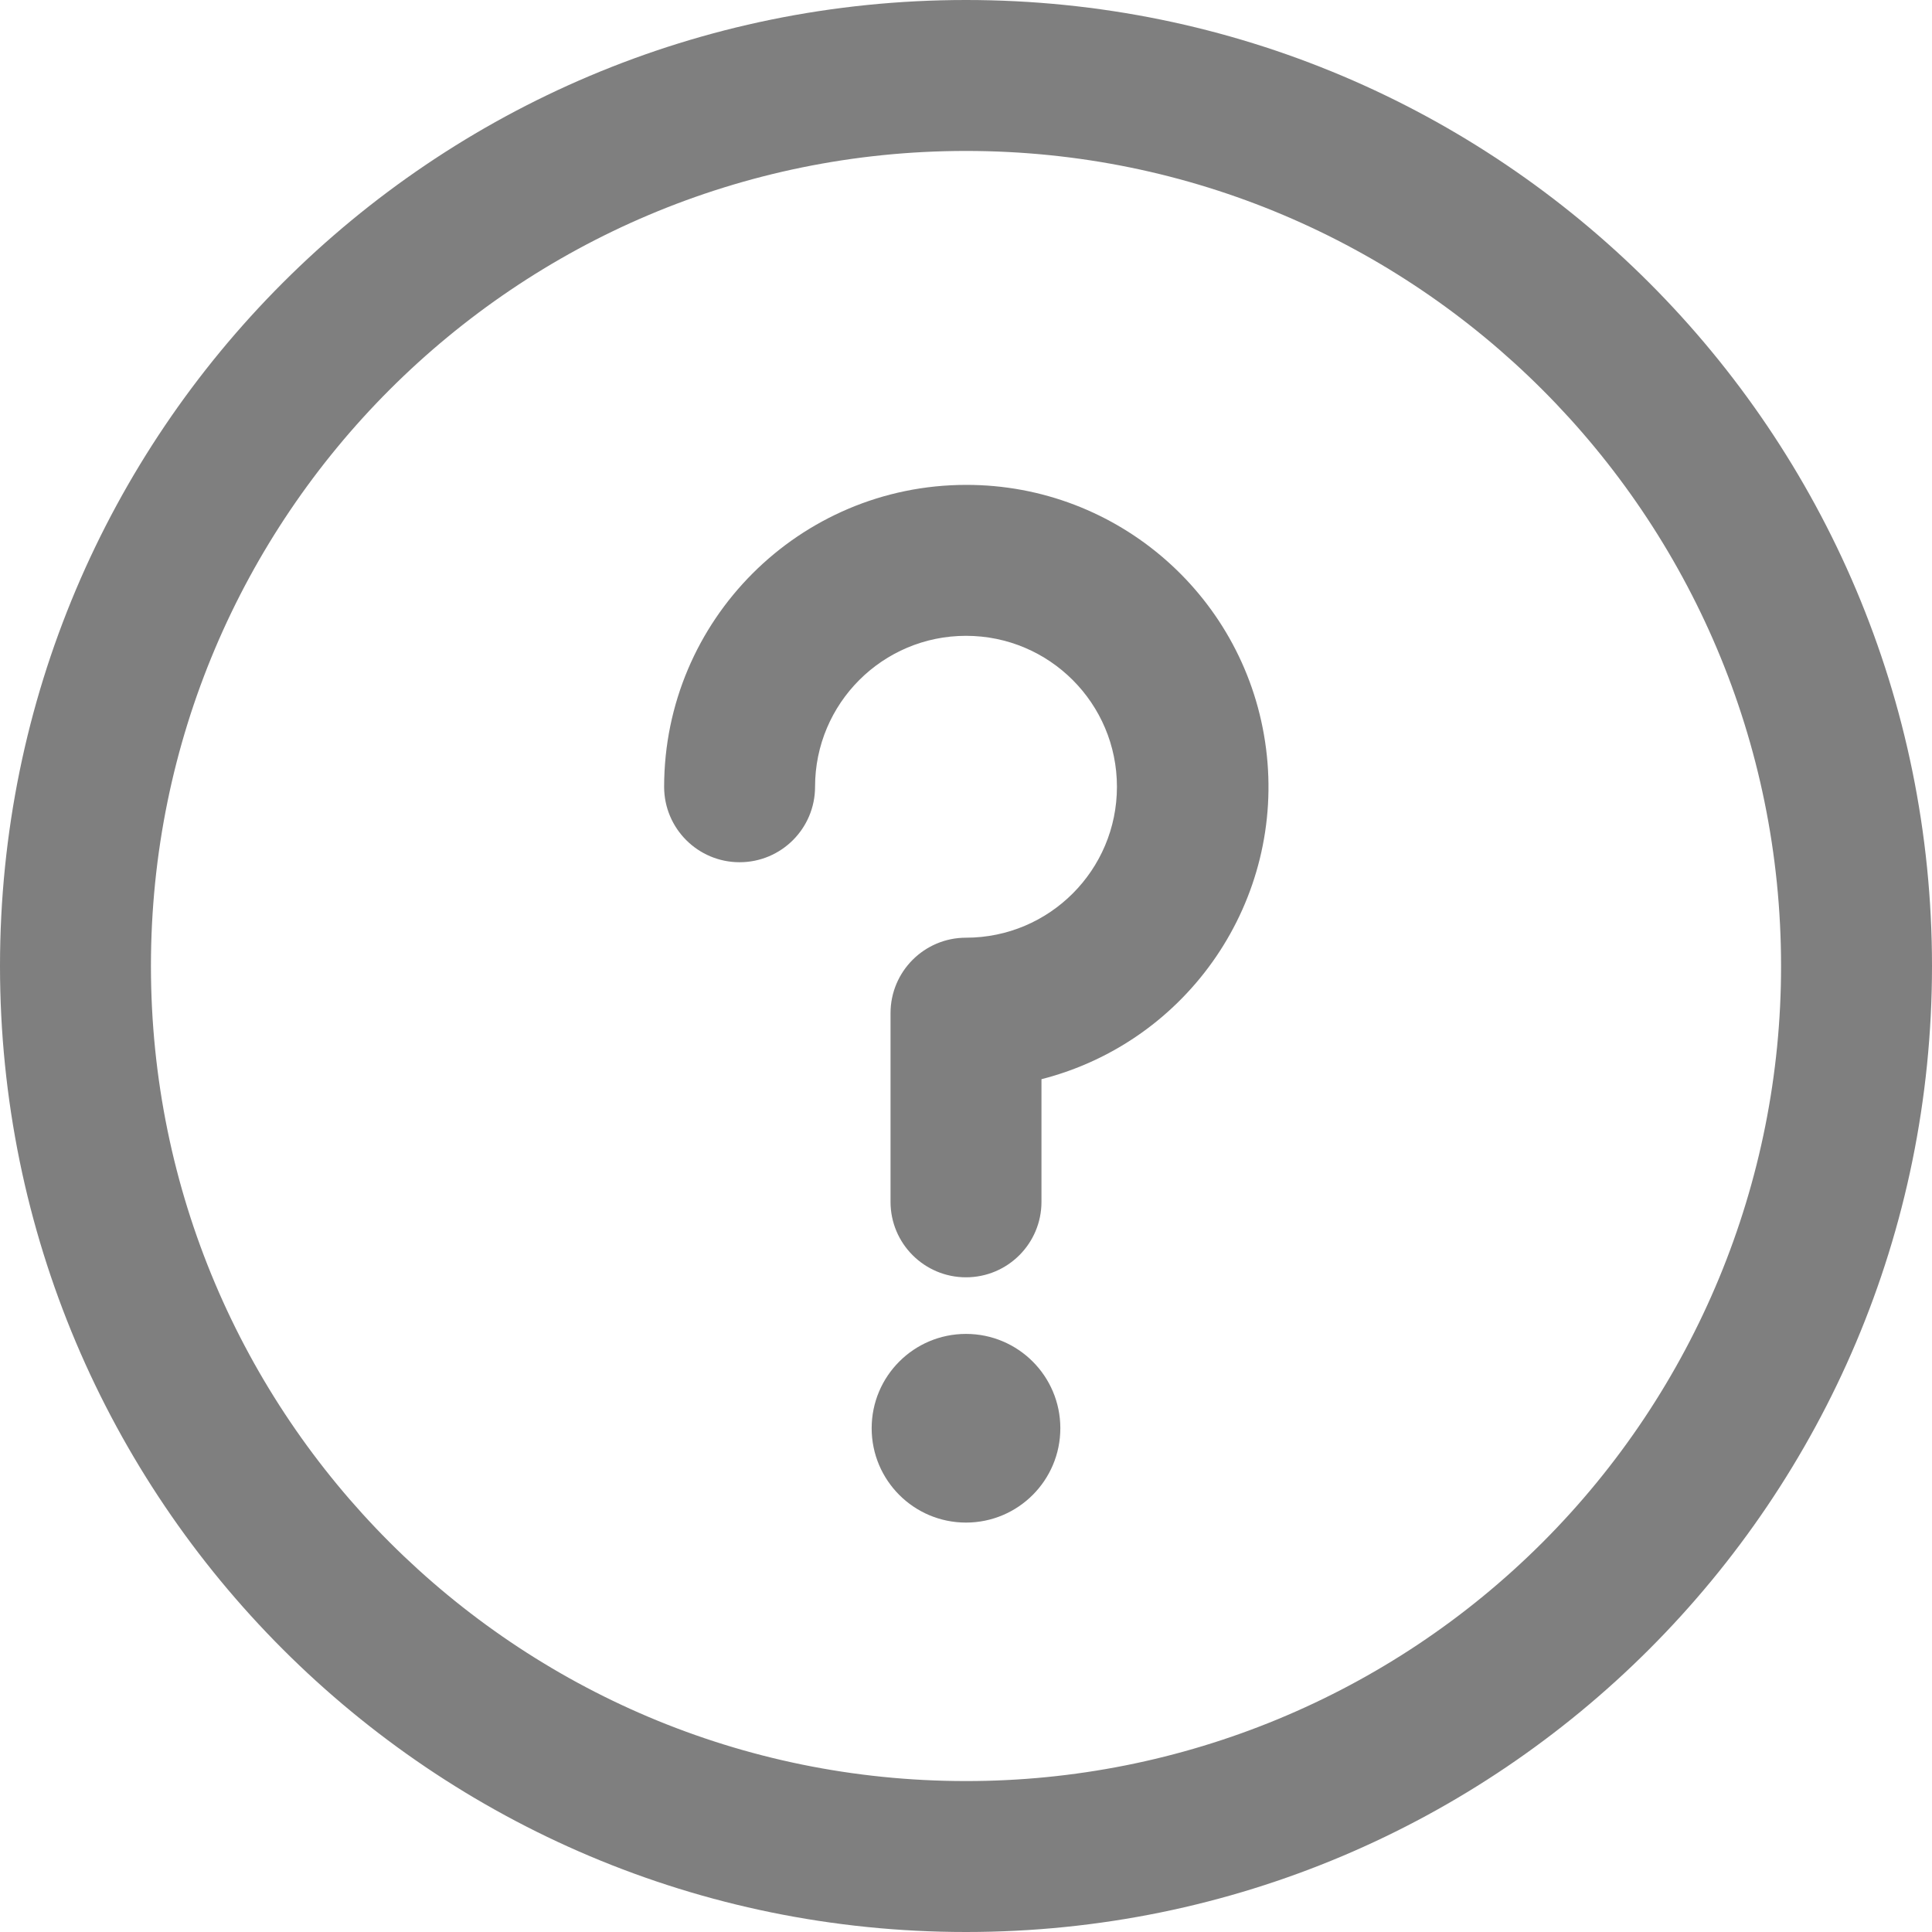
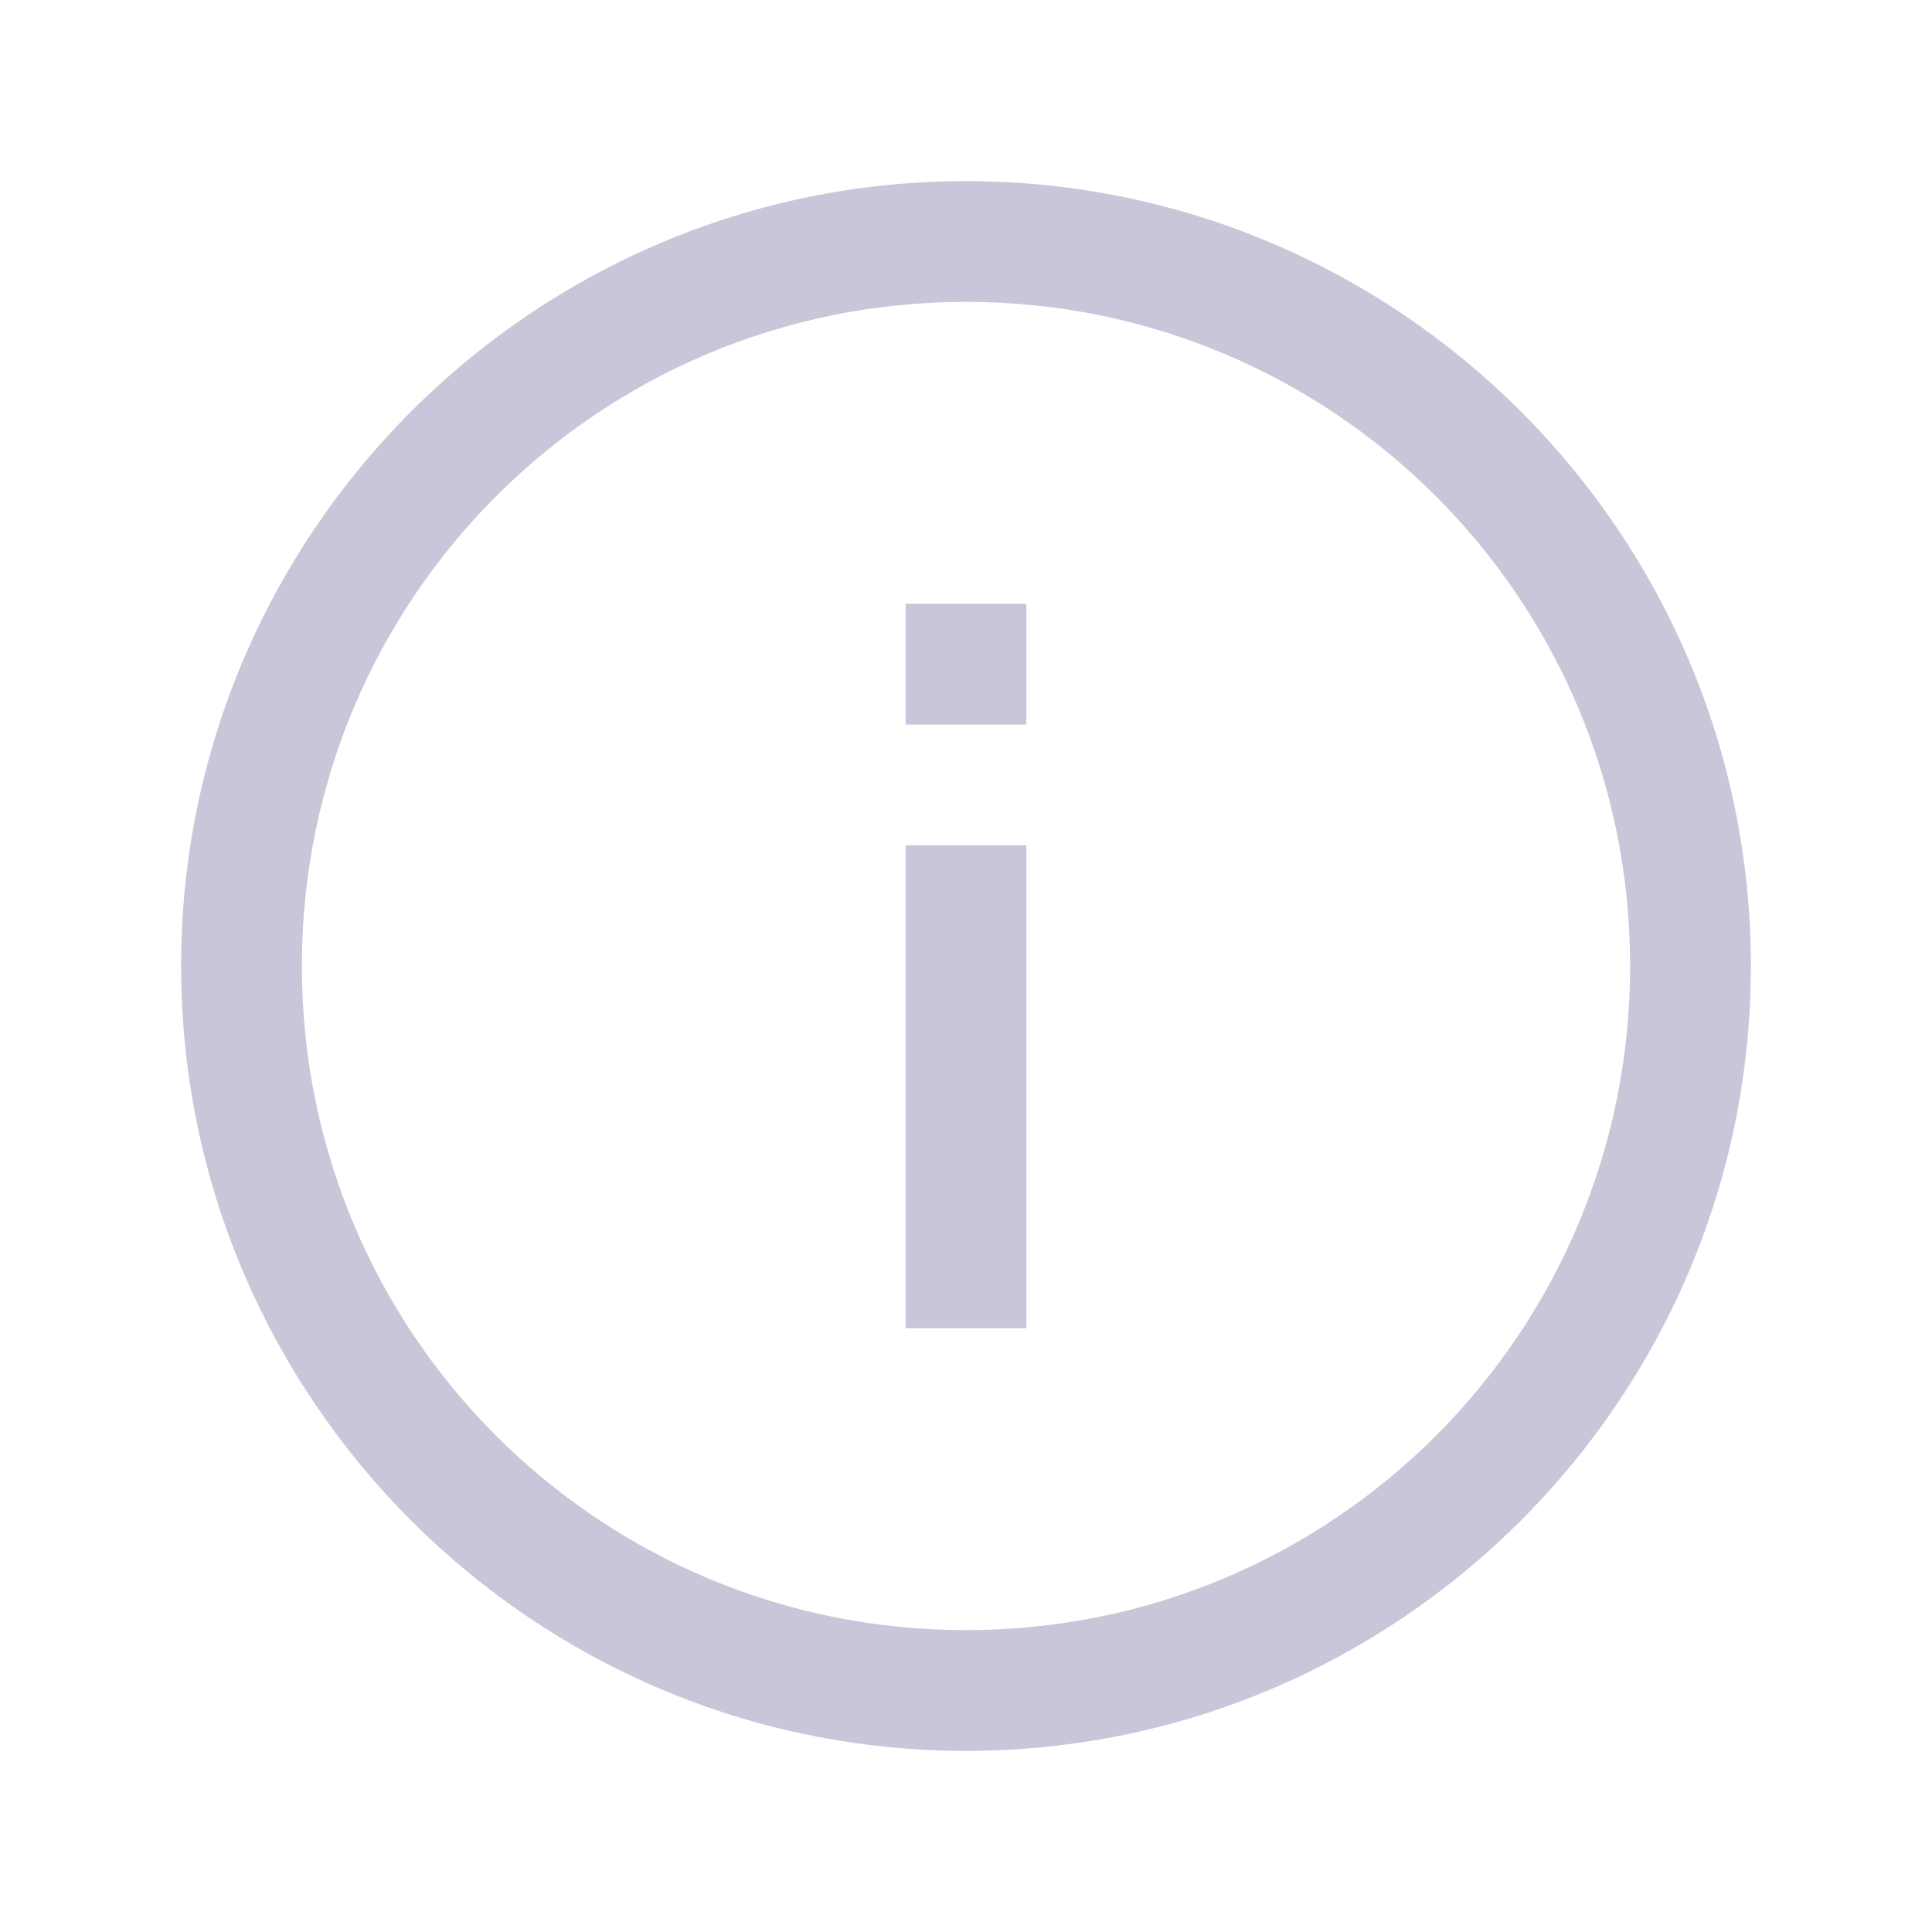
- <svg xmlns="http://www.w3.org/2000/svg" width="16" height="16" viewBox="0 0 512 512">
-   <g fill="#7f7f7f">
-     <circle cx="256" cy="378.5" r="25" />
-     <path d="M256,0C114.52,0,0,114.5,0,256S114.5,512,256,512,512,397.5,512,256,397.5,0,256,0Zm0,472A216,216,0,1,1,472,256,215.88,215.88,0,0,1,256,472Z" />
-     <path d="M256,128.5a80.09,80.09,0,0,0-80,80,20,20,0,0,0,40,0,40,40,0,1,1,40,40,20,20,0,0,0-20,20v50a20,20,0,0,0,40,0V286A80,80,0,0,0,256,128.5Z" />
-   </g>
+ <svg xmlns="http://www.w3.org/2000/svg" width="24" height="24" viewBox="0 0 24 24" fill="none">
+   <path d="M12 2.25C6.624 2.25 2.25 6.624 2.25 12C2.25 17.376 6.624 21.75 12 21.75C17.376 21.75 21.75 17.376 21.75 12C21.75 6.624 17.376 2.25 12 2.25ZM12 3.75C16.564 3.75 20.25 7.436 20.25 12C20.25 16.564 16.564 20.25 12 20.25C7.436 20.25 3.75 16.564 3.75 12C3.75 7.436 7.436 3.75 12 3.75ZM11.25 7.5V9H12.75V7.5H11.25ZM11.25 10.5V16.5H12.75V10.5H11.25Z" fill="#C7C7D9" />
</svg>
